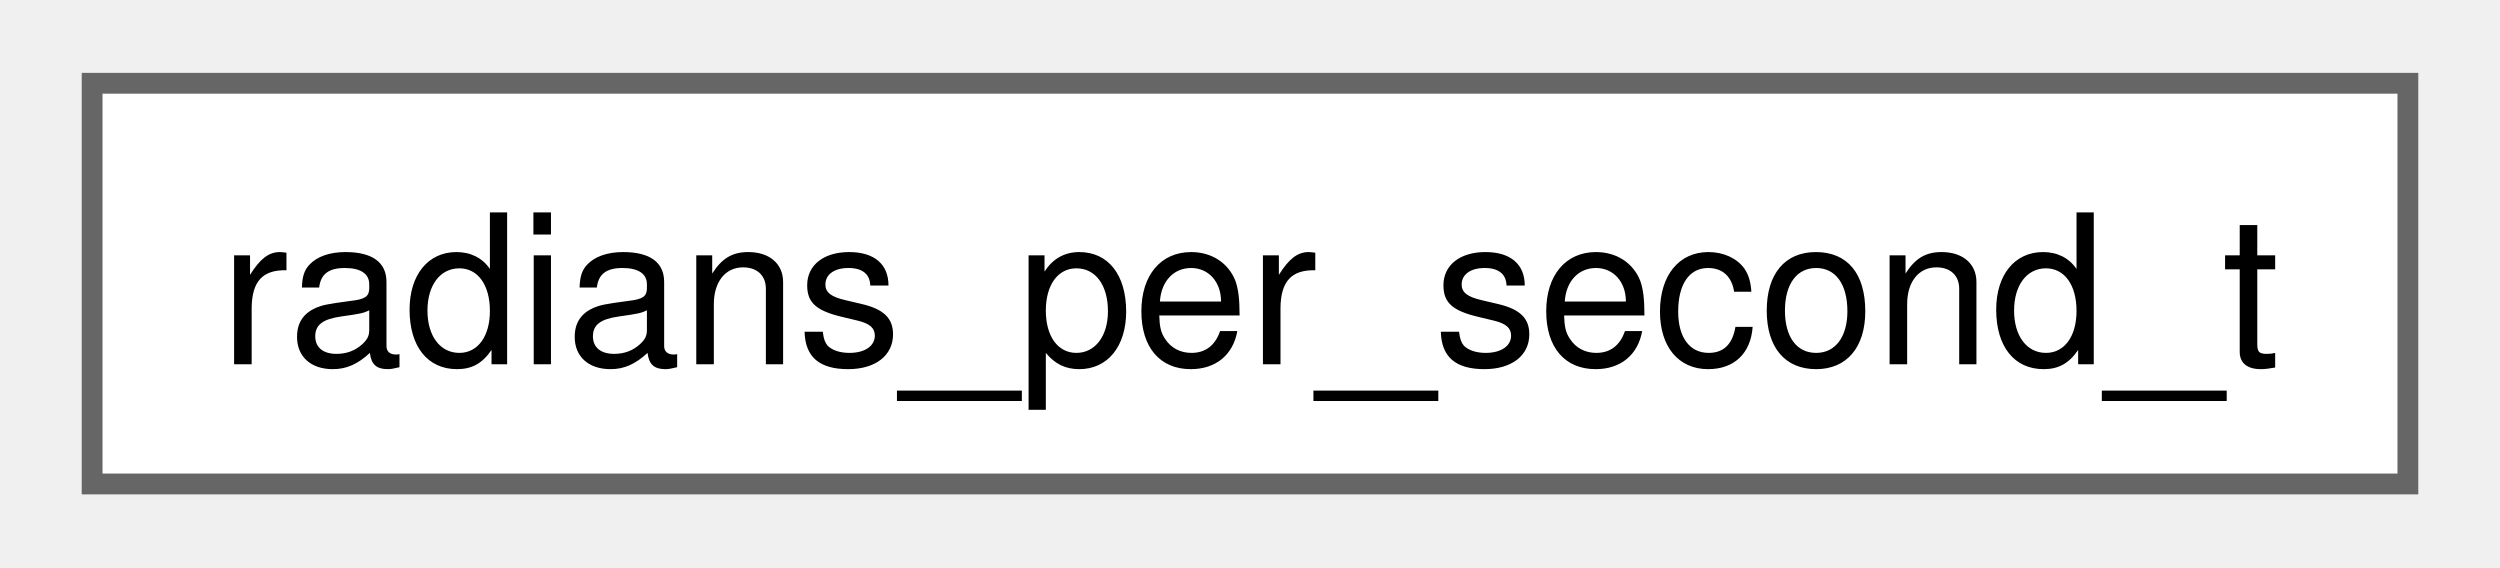
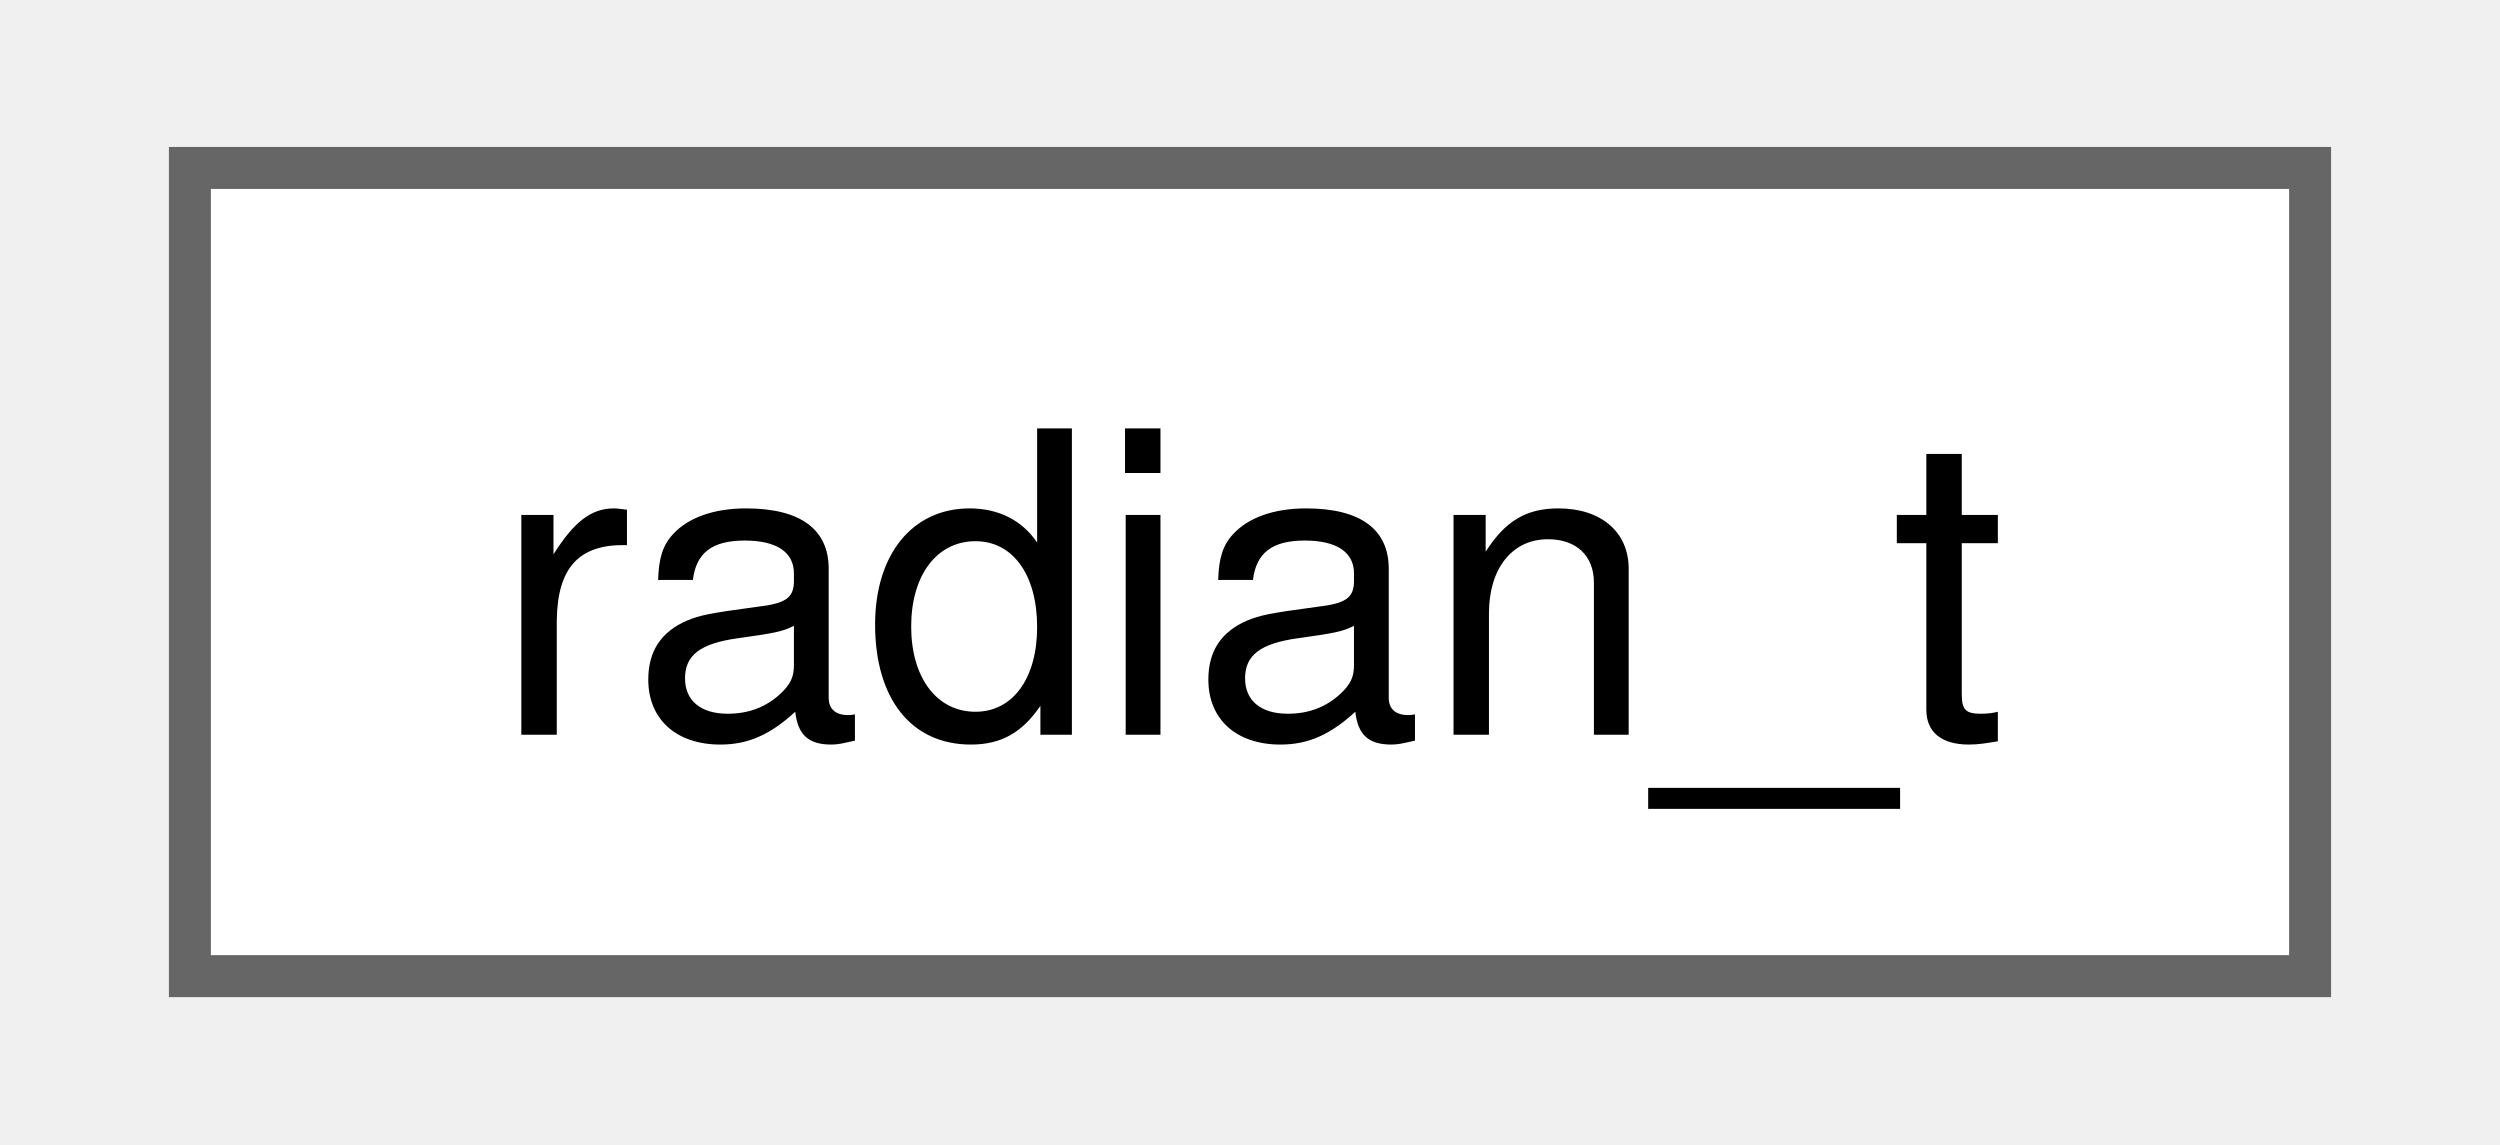
- <svg xmlns="http://www.w3.org/2000/svg" xmlns:xlink="http://www.w3.org/1999/xlink" width="119pt" height="27pt" viewBox="0.00 0.00 119.25 27.25">
+ <svg xmlns="http://www.w3.org/2000/svg" xmlns:xlink="http://www.w3.org/1999/xlink" width="59pt" height="27pt" viewBox="0.00 0.00 58.50 27.25">
  <g id="graph0" class="graph" transform="scale(1 1) rotate(0) translate(4 23.25)">
    <g id="Node000000" class="node">
      <g id="a_Node000000">
-         <a xlink:href="structradians__per__second__t.html" target="_top" xlink:title=" ">
-           <polygon fill="white" stroke="#666666" points="111.25,-19.25 0,-19.25 0,0 111.25,0 111.25,-19.25" />
-           <text text-anchor="middle" x="55.62" y="-5.75" font-family="Helvetica,sans-Serif" font-size="10.00">radians_per_second_t</text>
+         <a xlink:href="structradian__t.html" target="_top" xlink:title=" ">
+           <polygon fill="white" stroke="#666666" points="50.5,-19.25 0,-19.25 0,0 50.5,0 50.5,-19.25" />
+           <text text-anchor="middle" x="25.25" y="-5.75" font-family="Helvetica,sans-Serif" font-size="10.00">radian_t</text>
        </a>
      </g>
    </g>
  </g>
</svg>
